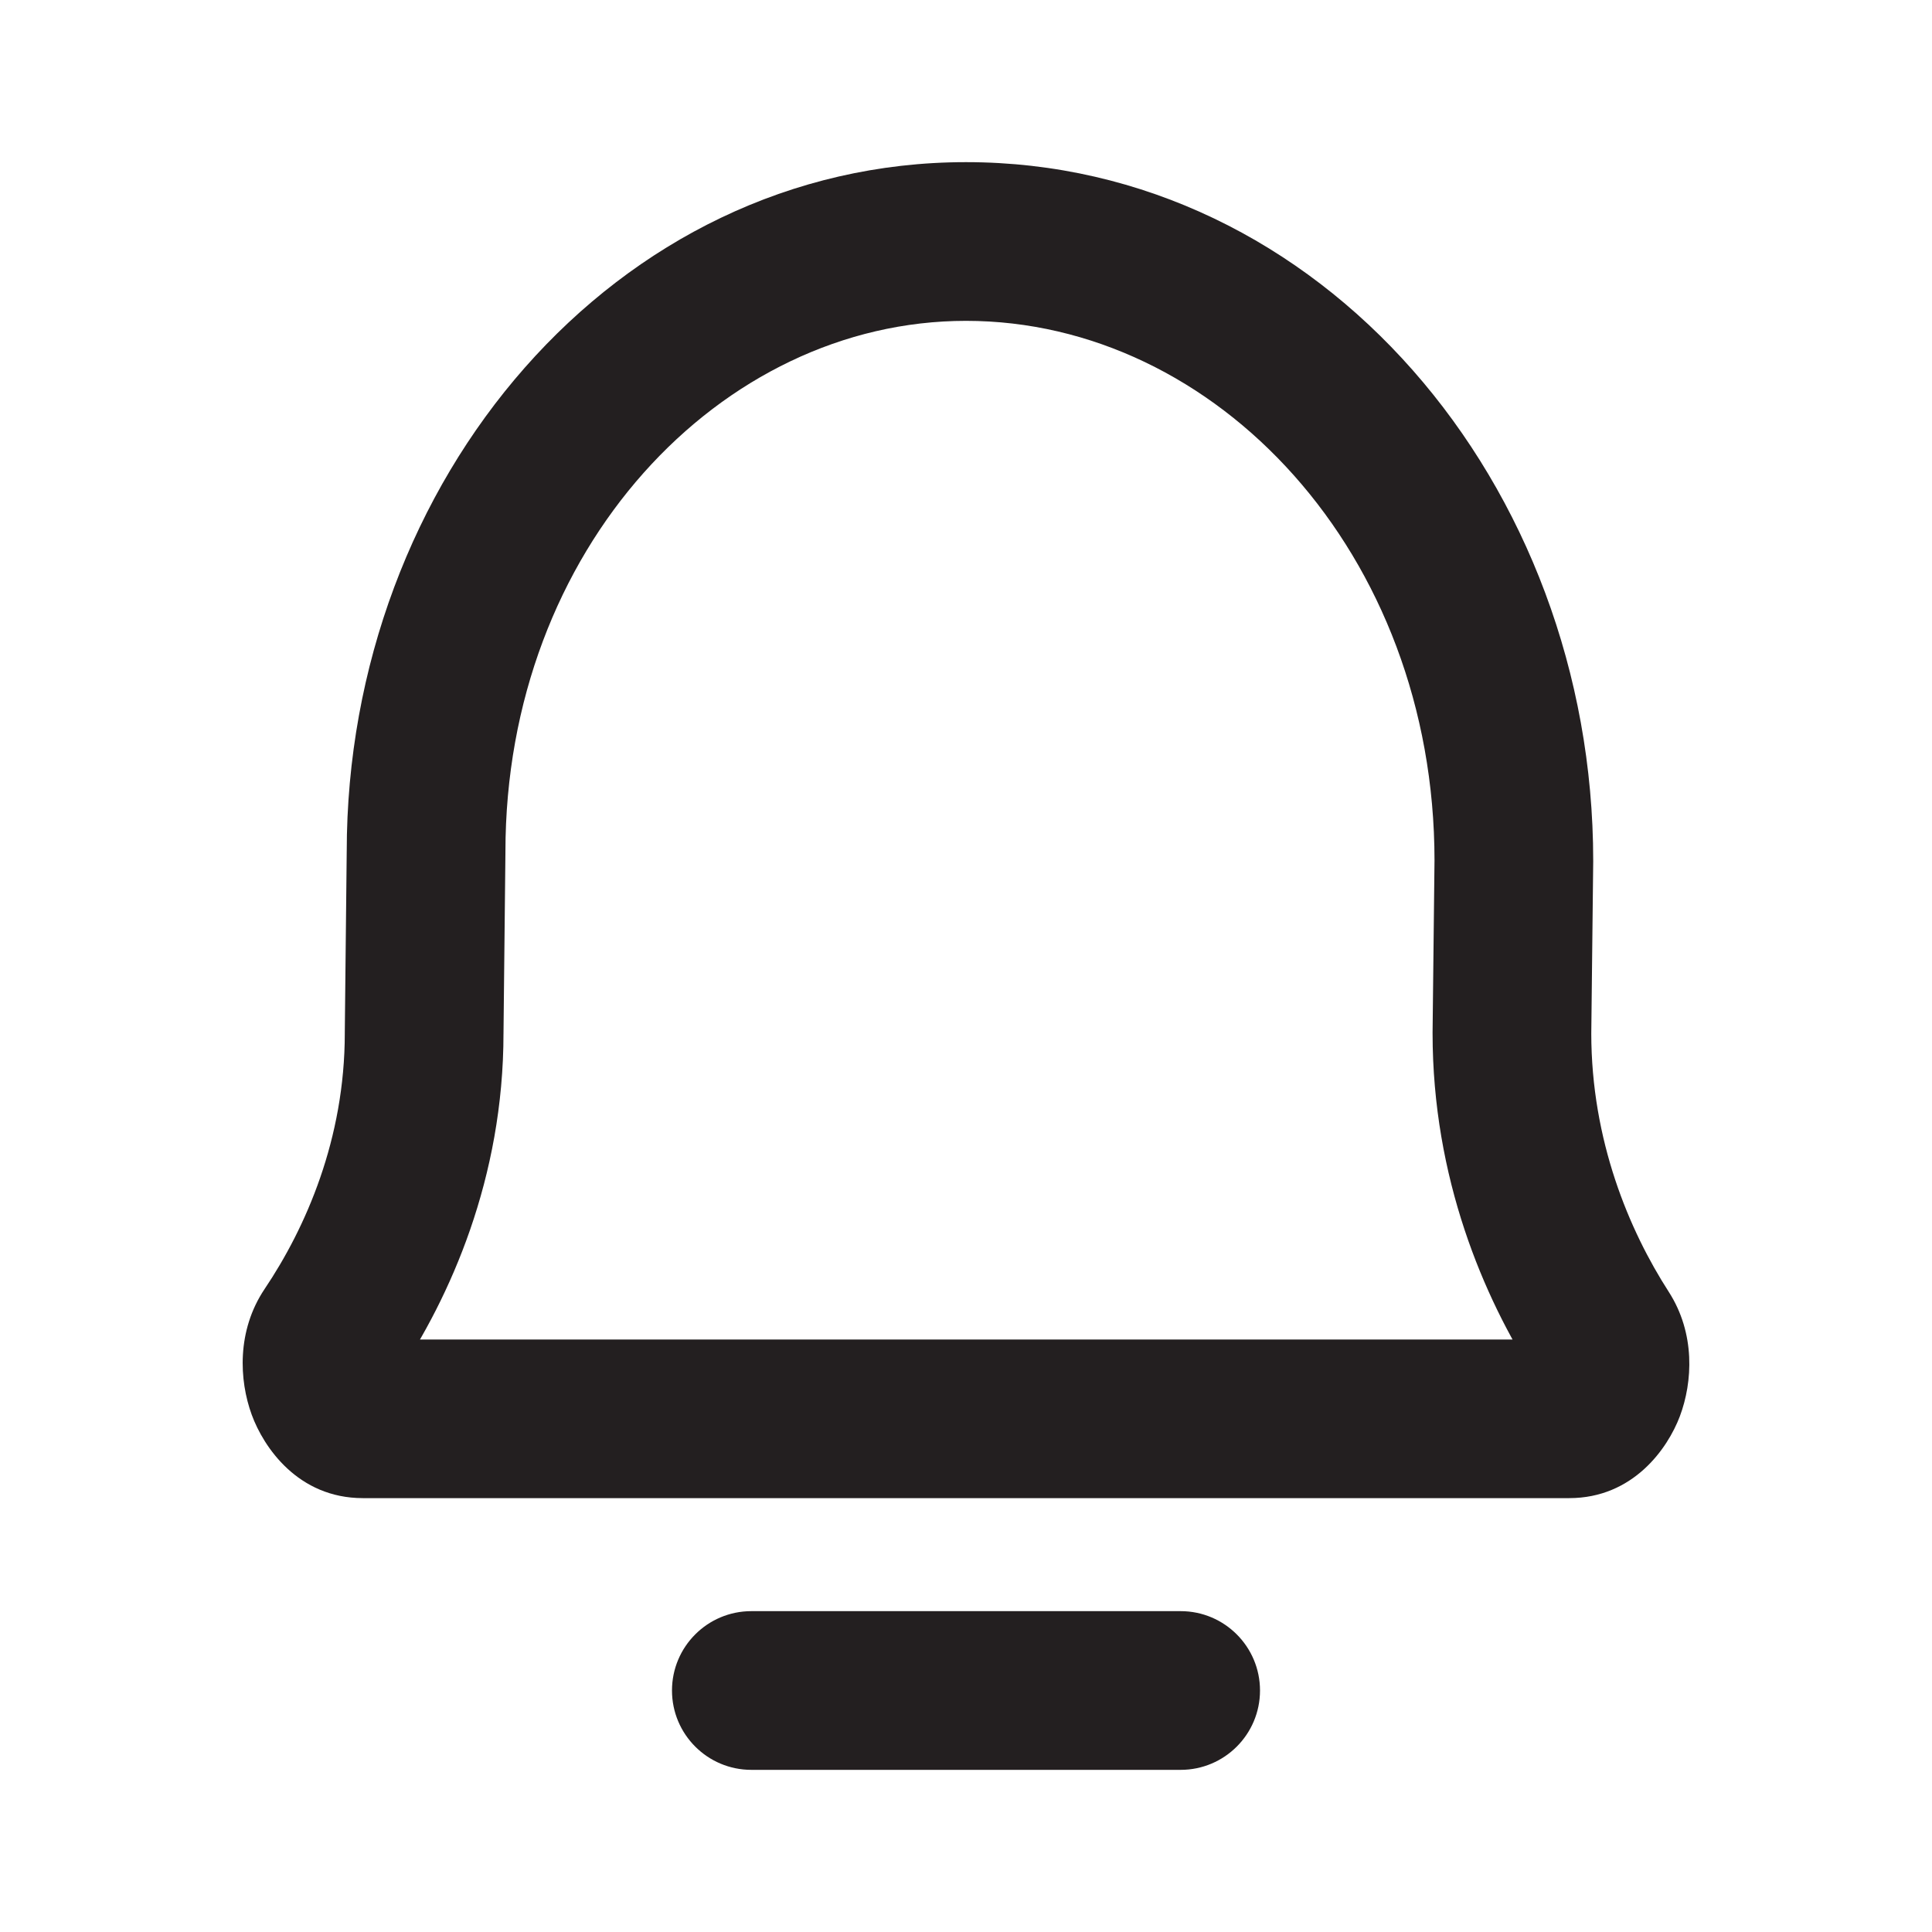
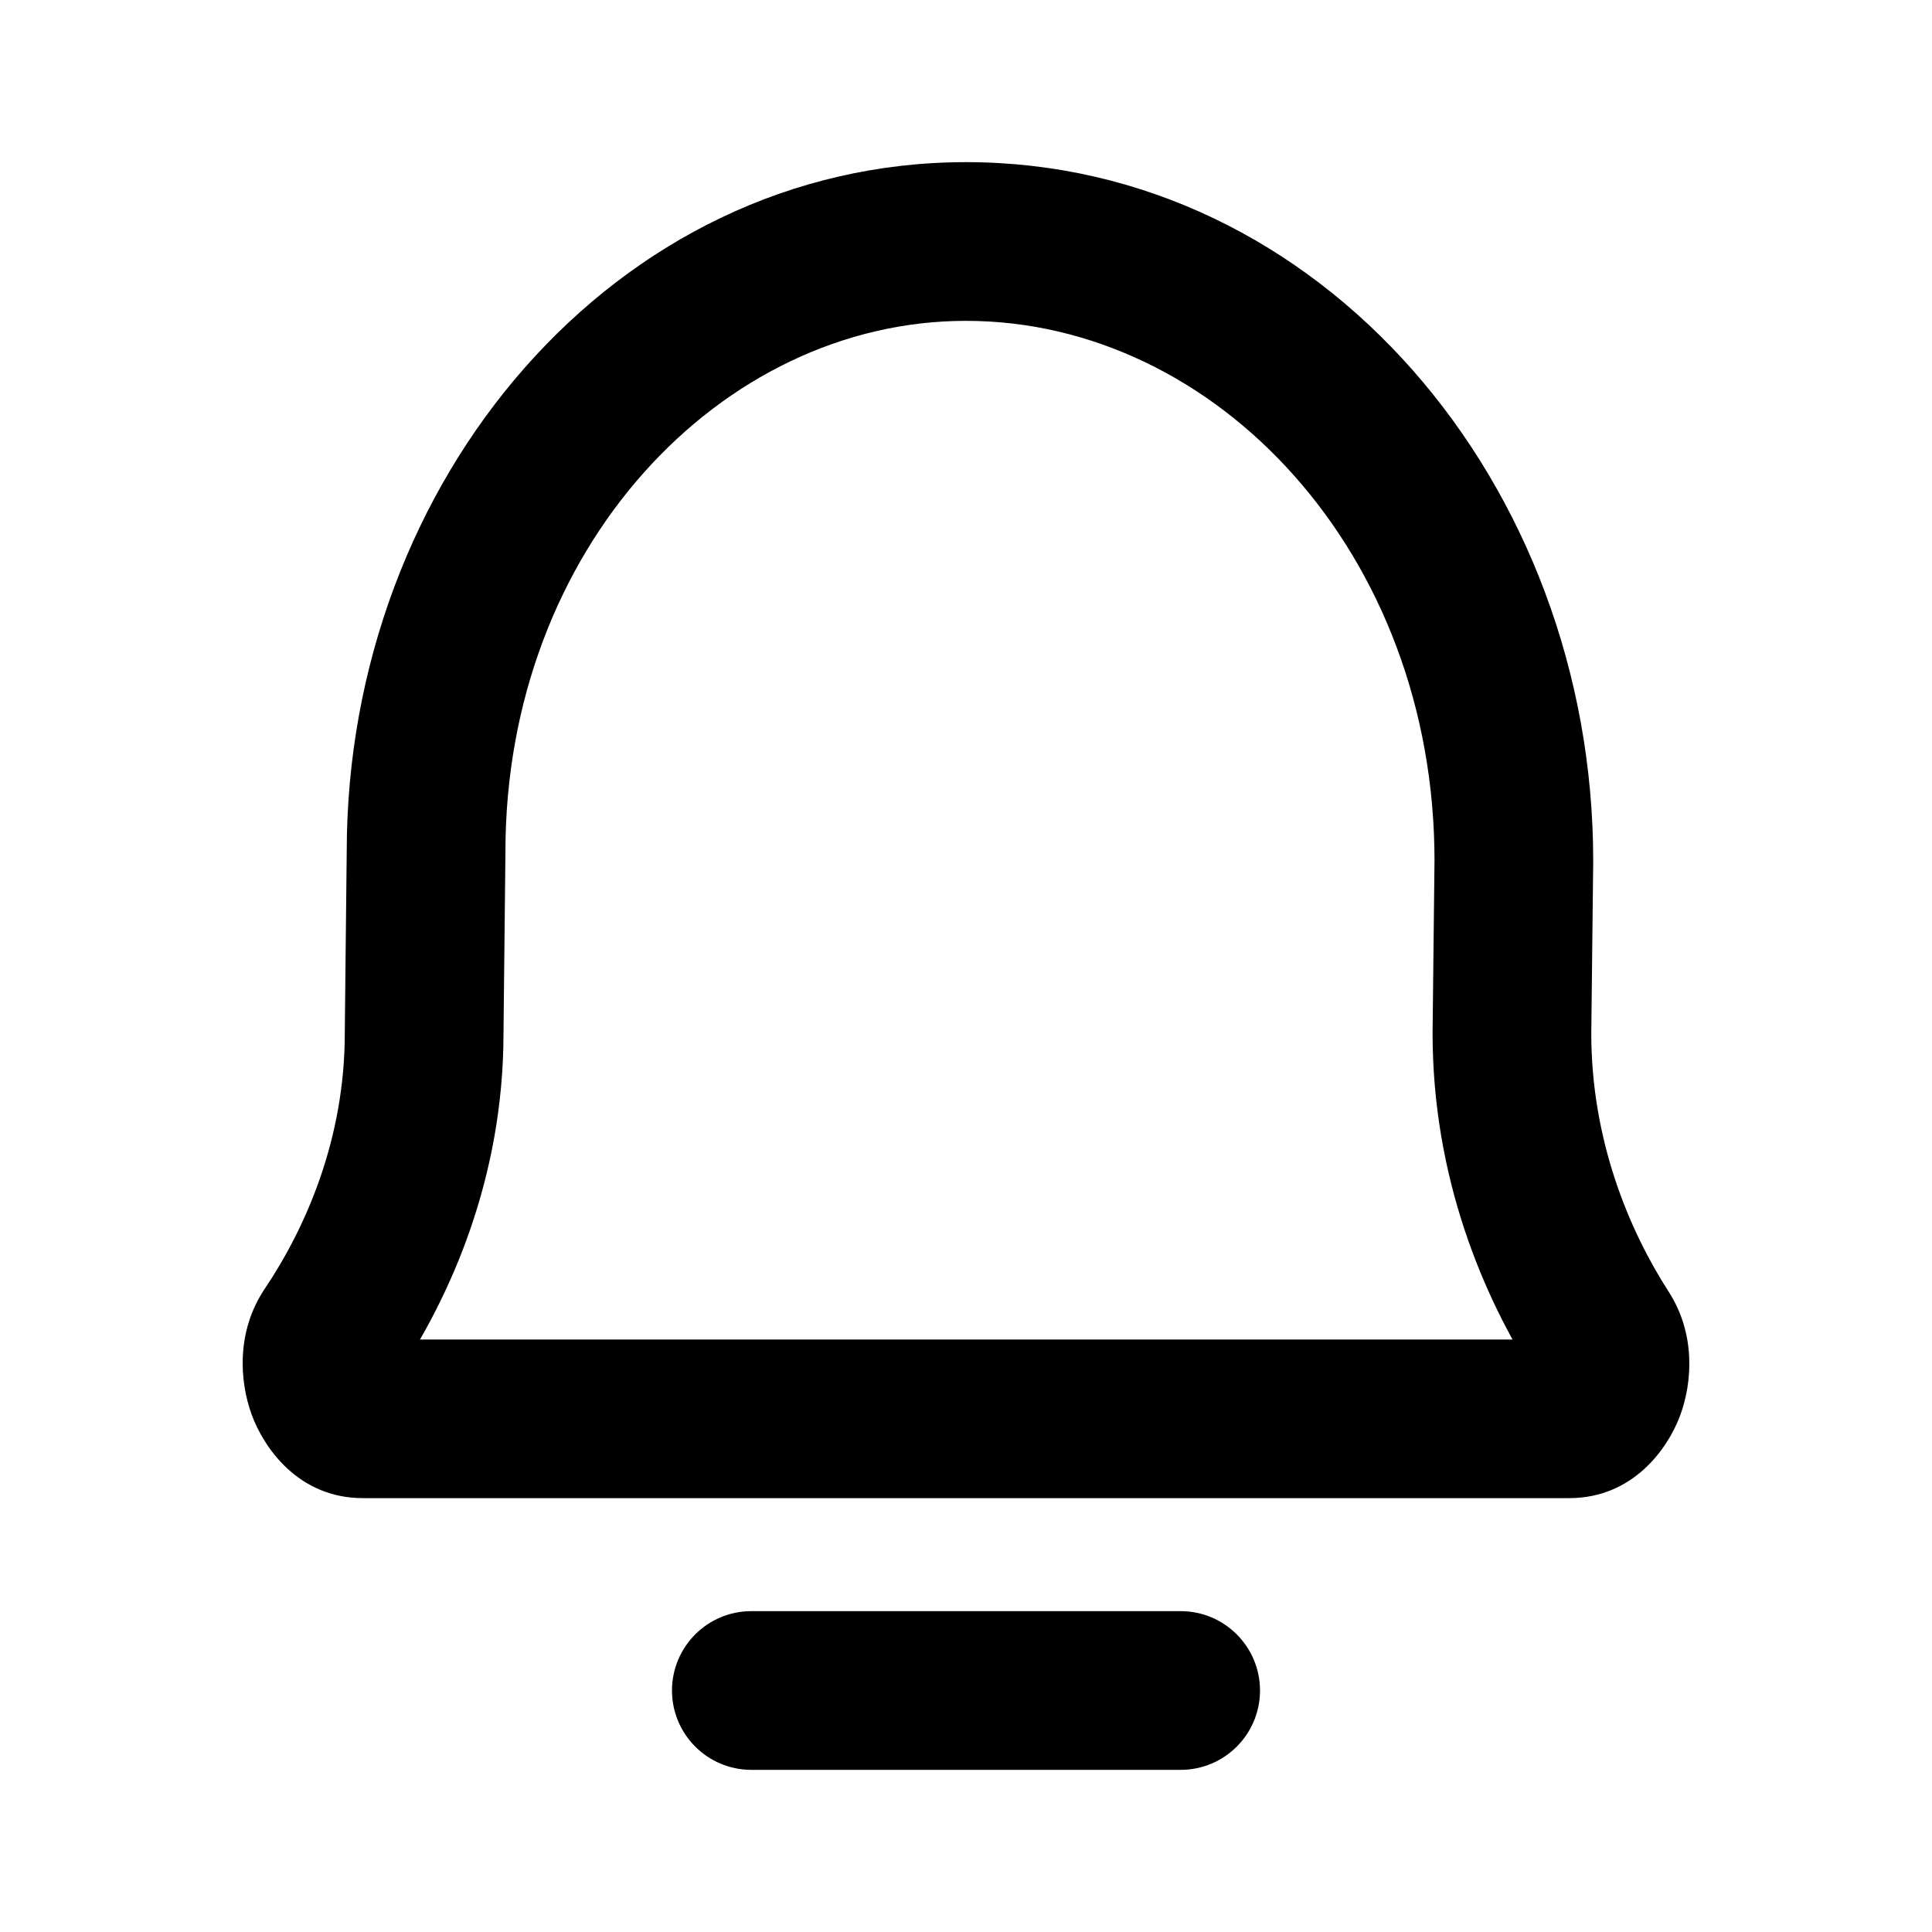
<svg xmlns="http://www.w3.org/2000/svg" width="28" height="28" viewBox="0 0 28 28" fill="none">
-   <path d="M4.79 19.323L3.835 18.681L3.835 18.681L4.79 19.323ZM6.147 14.974L4.997 14.962V14.974H6.147ZM6.175 12.345L7.325 12.357V12.345H6.175ZM23.217 19.344L24.184 18.721L24.184 18.721L23.217 19.344ZM21.912 14.974L20.762 14.961V14.974H21.912ZM21.94 12.475L23.09 12.488V12.475H21.94ZM10.889 23.35C10.254 23.35 9.739 23.865 9.739 24.5C9.739 25.135 10.254 25.65 10.889 25.65V24.5V23.35ZM17.111 25.65C17.746 25.65 18.261 25.135 18.261 24.5C18.261 23.865 17.746 23.35 17.111 23.35V24.5V25.65ZM4.79 19.323L5.744 19.964C6.527 18.799 7.297 17.073 7.297 14.974H6.147H4.997C4.997 16.505 4.433 17.792 3.835 18.681L4.79 19.323ZM6.147 14.974L7.297 14.987L7.325 12.357L6.175 12.345L5.025 12.332L4.997 14.962L6.147 14.974ZM23.217 19.344L24.184 18.721C23.611 17.831 23.062 16.529 23.062 14.974H21.912H20.762C20.762 17.073 21.5 18.801 22.251 19.967L23.217 19.344ZM21.912 14.974L23.062 14.987L23.09 12.488L21.94 12.475L20.79 12.462L20.762 14.961L21.912 14.974ZM21.94 12.475H23.09C23.09 7.02 19.149 2.35 14 2.35V3.5V4.65C17.622 4.65 20.79 8.017 20.79 12.475H21.94ZM22.742 20.562V21.712C23.668 21.712 24.169 20.994 24.346 20.525C24.532 20.029 24.573 19.325 24.184 18.721L23.217 19.344L22.251 19.967C22.194 19.879 22.185 19.808 22.184 19.779C22.182 19.751 22.186 19.732 22.193 19.714C22.199 19.7 22.223 19.642 22.298 19.574C22.383 19.499 22.538 19.413 22.742 19.413V20.562ZM6.175 12.345H7.325C7.325 7.959 10.442 4.65 14 4.65V3.5V2.35C8.915 2.35 5.025 6.961 5.025 12.345H6.175ZM5.259 20.562V19.413C5.468 19.413 5.624 19.502 5.708 19.578C5.782 19.645 5.804 19.702 5.809 19.714C5.814 19.73 5.818 19.747 5.816 19.774C5.815 19.801 5.805 19.875 5.744 19.964L4.79 19.323L3.835 18.681C3.428 19.288 3.466 20.005 3.648 20.503C3.82 20.973 4.318 21.712 5.259 21.712V20.562ZM22.742 20.562V19.413H5.259V20.562V21.712H22.742V20.562ZM10.889 24.5V25.65H17.111V24.5V23.35H10.889V24.5Z" fill="#231F20" />
+   <path d="M4.79 19.323L3.835 18.681L3.835 18.681L4.79 19.323ZM6.147 14.974L4.997 14.962V14.974H6.147ZM6.175 12.345L7.325 12.357V12.345H6.175ZM23.217 19.344L24.184 18.721L24.184 18.721L23.217 19.344ZM21.912 14.974L20.762 14.961V14.974H21.912ZM21.94 12.475L23.09 12.488V12.475H21.94ZM10.889 23.35C10.254 23.35 9.739 23.865 9.739 24.5C9.739 25.135 10.254 25.65 10.889 25.65V24.5V23.35ZM17.111 25.65C17.746 25.65 18.261 25.135 18.261 24.5C18.261 23.865 17.746 23.35 17.111 23.35V24.5V25.65ZM4.79 19.323L5.744 19.964C6.527 18.799 7.297 17.073 7.297 14.974H6.147H4.997C4.997 16.505 4.433 17.792 3.835 18.681L4.79 19.323ZM6.147 14.974L7.297 14.987L7.325 12.357L6.175 12.345L5.025 12.332L4.997 14.962L6.147 14.974ZM23.217 19.344L24.184 18.721C23.611 17.831 23.062 16.529 23.062 14.974H21.912H20.762C20.762 17.073 21.5 18.801 22.251 19.967L23.217 19.344ZM21.912 14.974L23.062 14.987L23.09 12.488L21.94 12.475L20.79 12.462L20.762 14.961L21.912 14.974ZM21.94 12.475H23.09C23.09 7.02 19.149 2.35 14 2.35V3.5V4.65C17.622 4.65 20.79 8.017 20.79 12.475H21.94ZM22.742 20.562V21.712C23.668 21.712 24.169 20.994 24.346 20.525C24.532 20.029 24.573 19.325 24.184 18.721L23.217 19.344L22.251 19.967C22.194 19.879 22.185 19.808 22.184 19.779C22.182 19.751 22.186 19.732 22.193 19.714C22.199 19.7 22.223 19.642 22.298 19.574C22.383 19.499 22.538 19.413 22.742 19.413V20.562ZM6.175 12.345H7.325C7.325 7.959 10.442 4.65 14 4.65V3.5V2.35C8.915 2.35 5.025 6.961 5.025 12.345H6.175ZM5.259 20.562V19.413C5.468 19.413 5.624 19.502 5.708 19.578C5.782 19.645 5.804 19.702 5.809 19.714C5.814 19.73 5.818 19.747 5.816 19.774C5.815 19.801 5.805 19.875 5.744 19.964L4.79 19.323L3.835 18.681C3.428 19.288 3.466 20.005 3.648 20.503C3.82 20.973 4.318 21.712 5.259 21.712V20.562ZM22.742 20.562V19.413H5.259V20.562V21.712H22.742V20.562ZM10.889 24.5V25.65H17.111V24.5V23.35H10.889V24.5Z" fill="currentColor" />
</svg>
